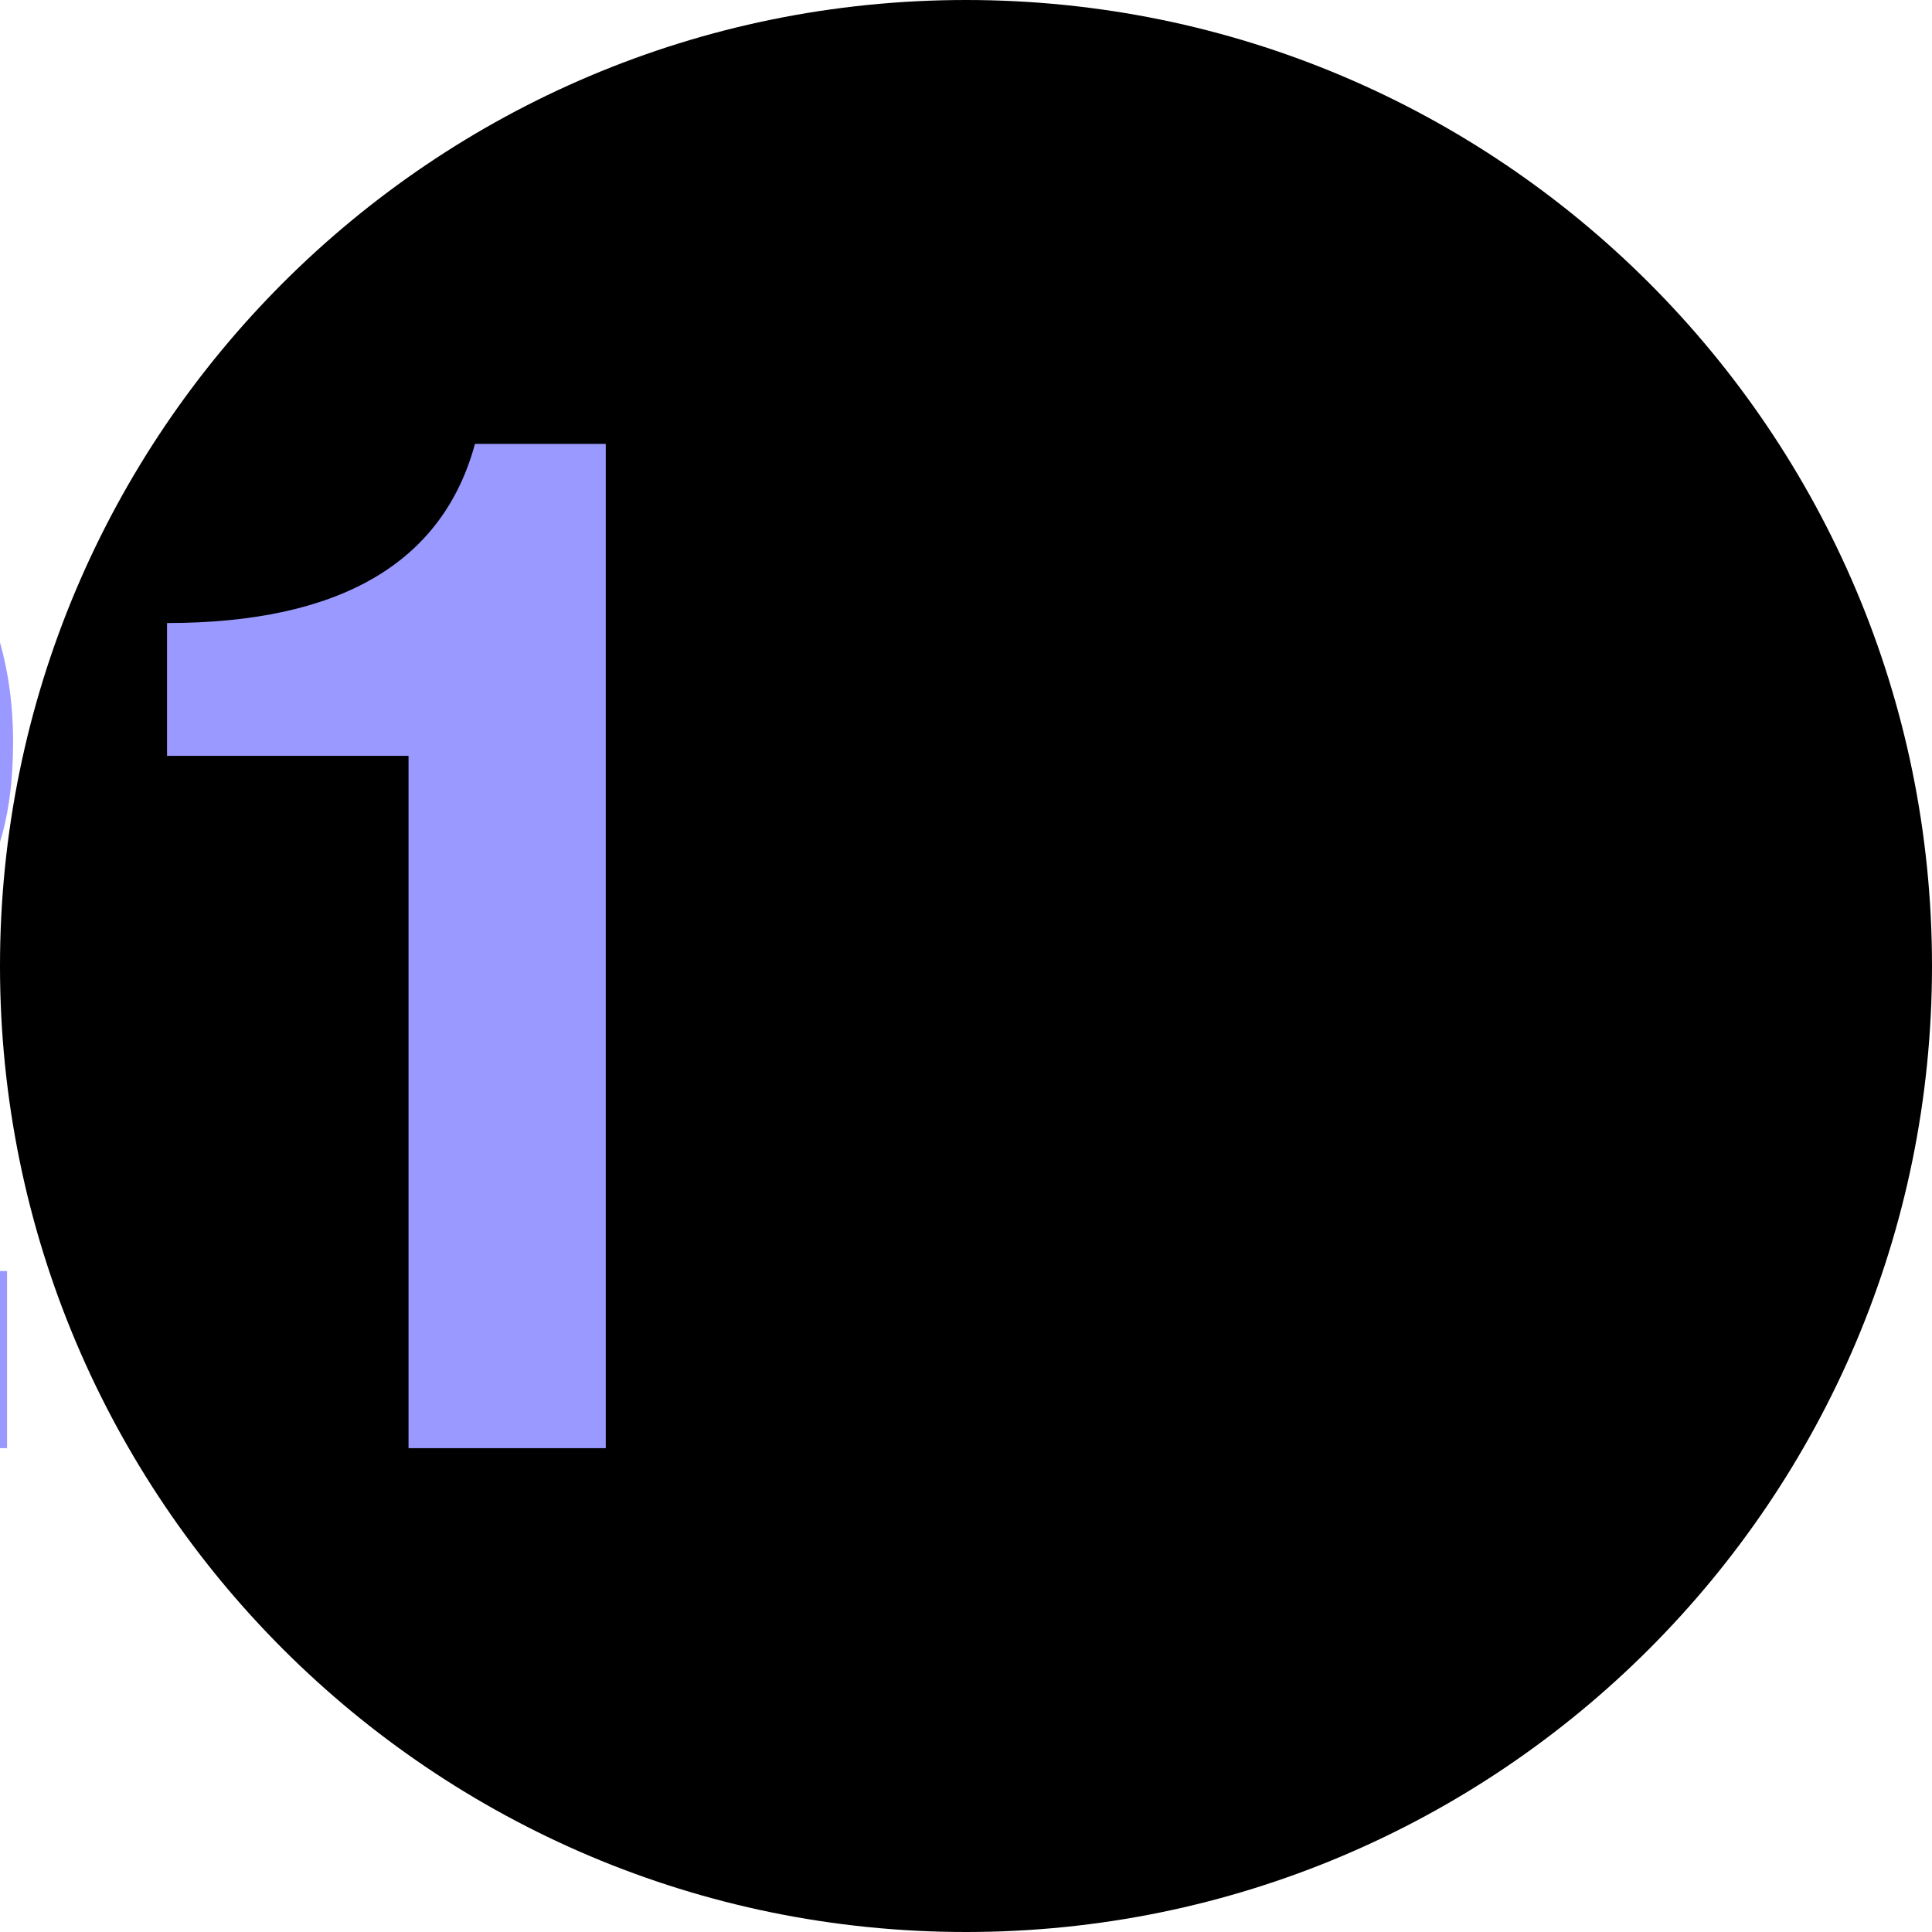
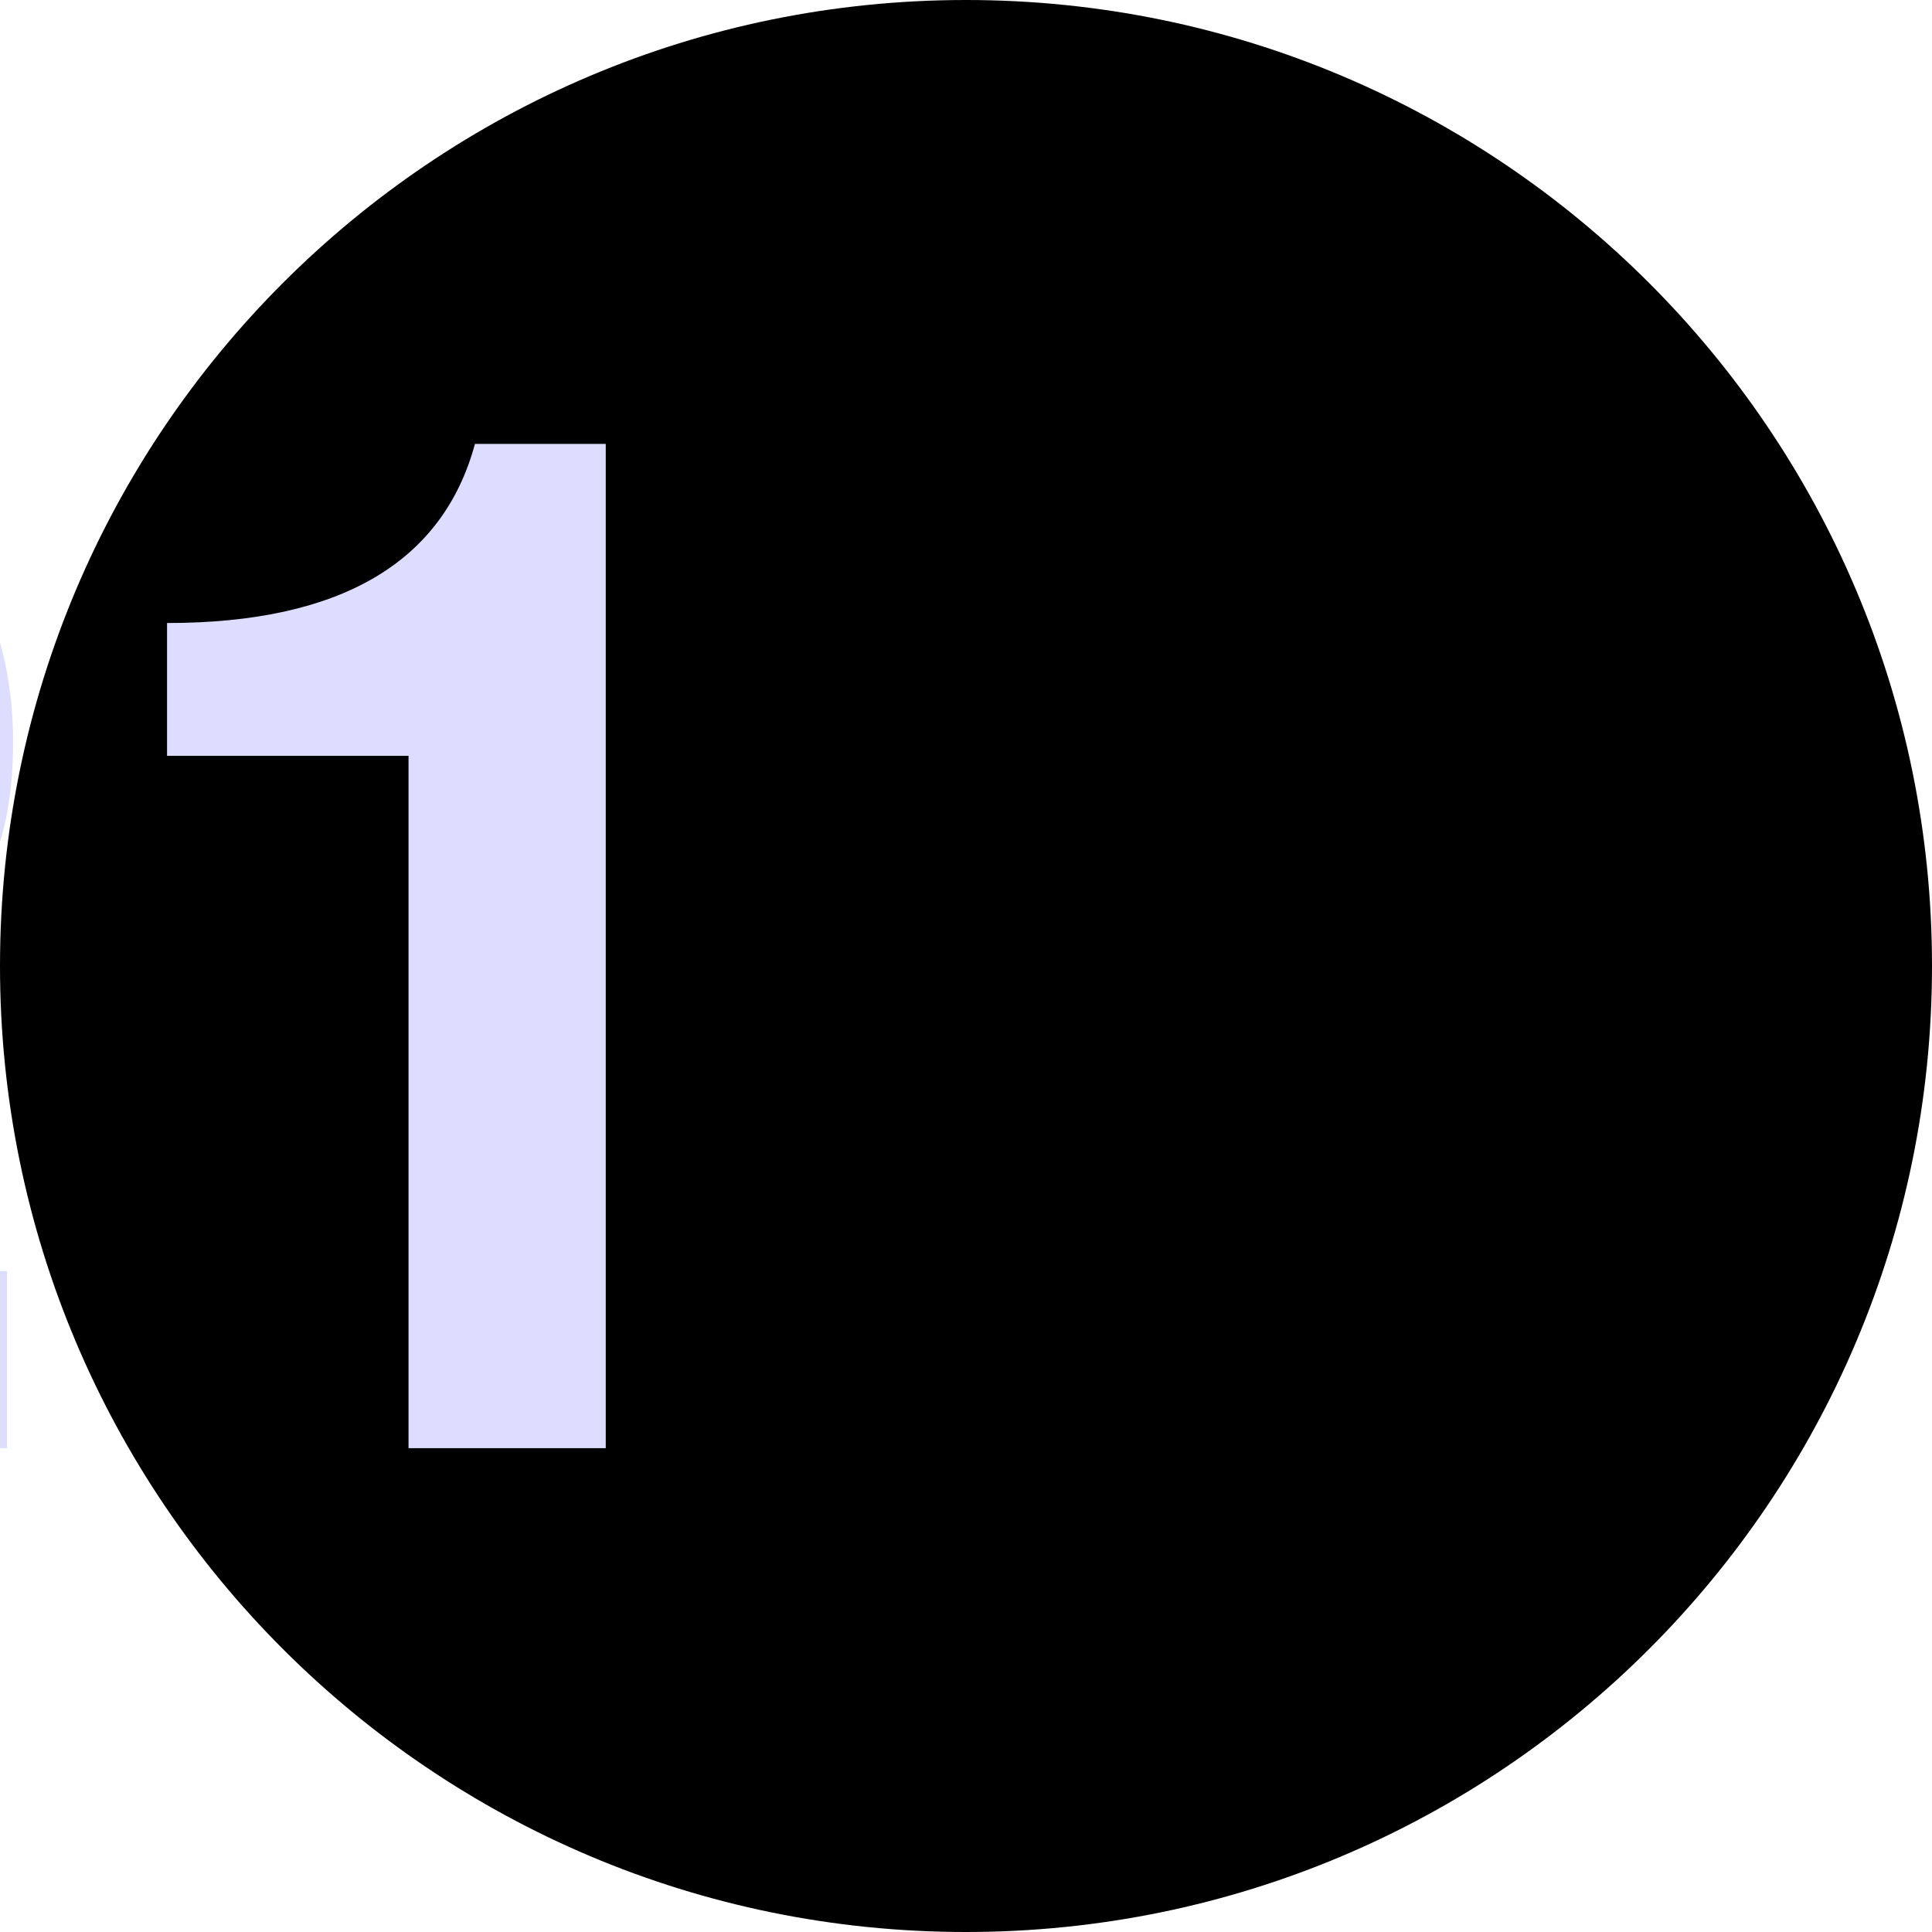
<svg xmlns="http://www.w3.org/2000/svg" width="15" height="15" id="svg2" version="1.1">
  <defs id="defs4" />
  <g id="layer1" transform="translate(0,-1037.362)">
    <path style="fill:#000000;fill-opacity:1;stroke:none" id="path2987" d="m 15,7.5 a 7.5,7.5 0 1 1 -15,0 7.5,7.5 0 1 1 15,0 z" transform="translate(0,1037.362)" />
    <text xml:space="preserve" style="font-size:10px;font-style:normal;font-variant:normal;font-weight:normal;font-stretch:normal;text-align:center;line-height:125%;letter-spacing:0px;word-spacing:0px;text-anchor:middle;fill:#000000;fill-opacity:1;stroke:none;font-family:Helvetica,Swis721 Hv BT;-inkscape-font-specification:Helvetica,Swis721 Hv BT" x="7.497" y="1048.603" id="text3757">
-       <tspan id="tspan3759" x="7.497" y="1048.603" style="font-size:11px;font-style:normal;font-variant:normal;font-weight:bold;font-stretch:normal;fill:#9999ff;fill-opacity:1;font-family:Helvetica,Swis721 BT;-inkscape-font-specification:Helvetica,Swis721 BT Bold">21</tspan>
+       <tspan id="tspan3759" x="7.497" y="1048.603" style="font-size:11px;font-style:normal;font-variant:normal;font-weight:bold;font-stretch:normal;fill:#ddddff;fill-opacity:1;font-family:Helvetica,Swis721 BT;-inkscape-font-specification:Helvetica,Swis721 BT Bold">21</tspan>
    </text>
    <text xml:space="preserve" style="font-size:10px;font-style:normal;font-variant:normal;font-weight:normal;font-stretch:normal;text-align:center;line-height:125%;letter-spacing:0px;word-spacing:0px;text-anchor:middle;fill:#000000;fill-opacity:1;stroke:none;font-family:Helvetica,Arial;-inkscape-font-specification:Arial" x="25.625" y="23.188" id="text3767" transform="translate(0,1037.362)">
      <tspan id="tspan3769" x="25.625" y="23.188" />
    </text>
  </g>
</svg>
